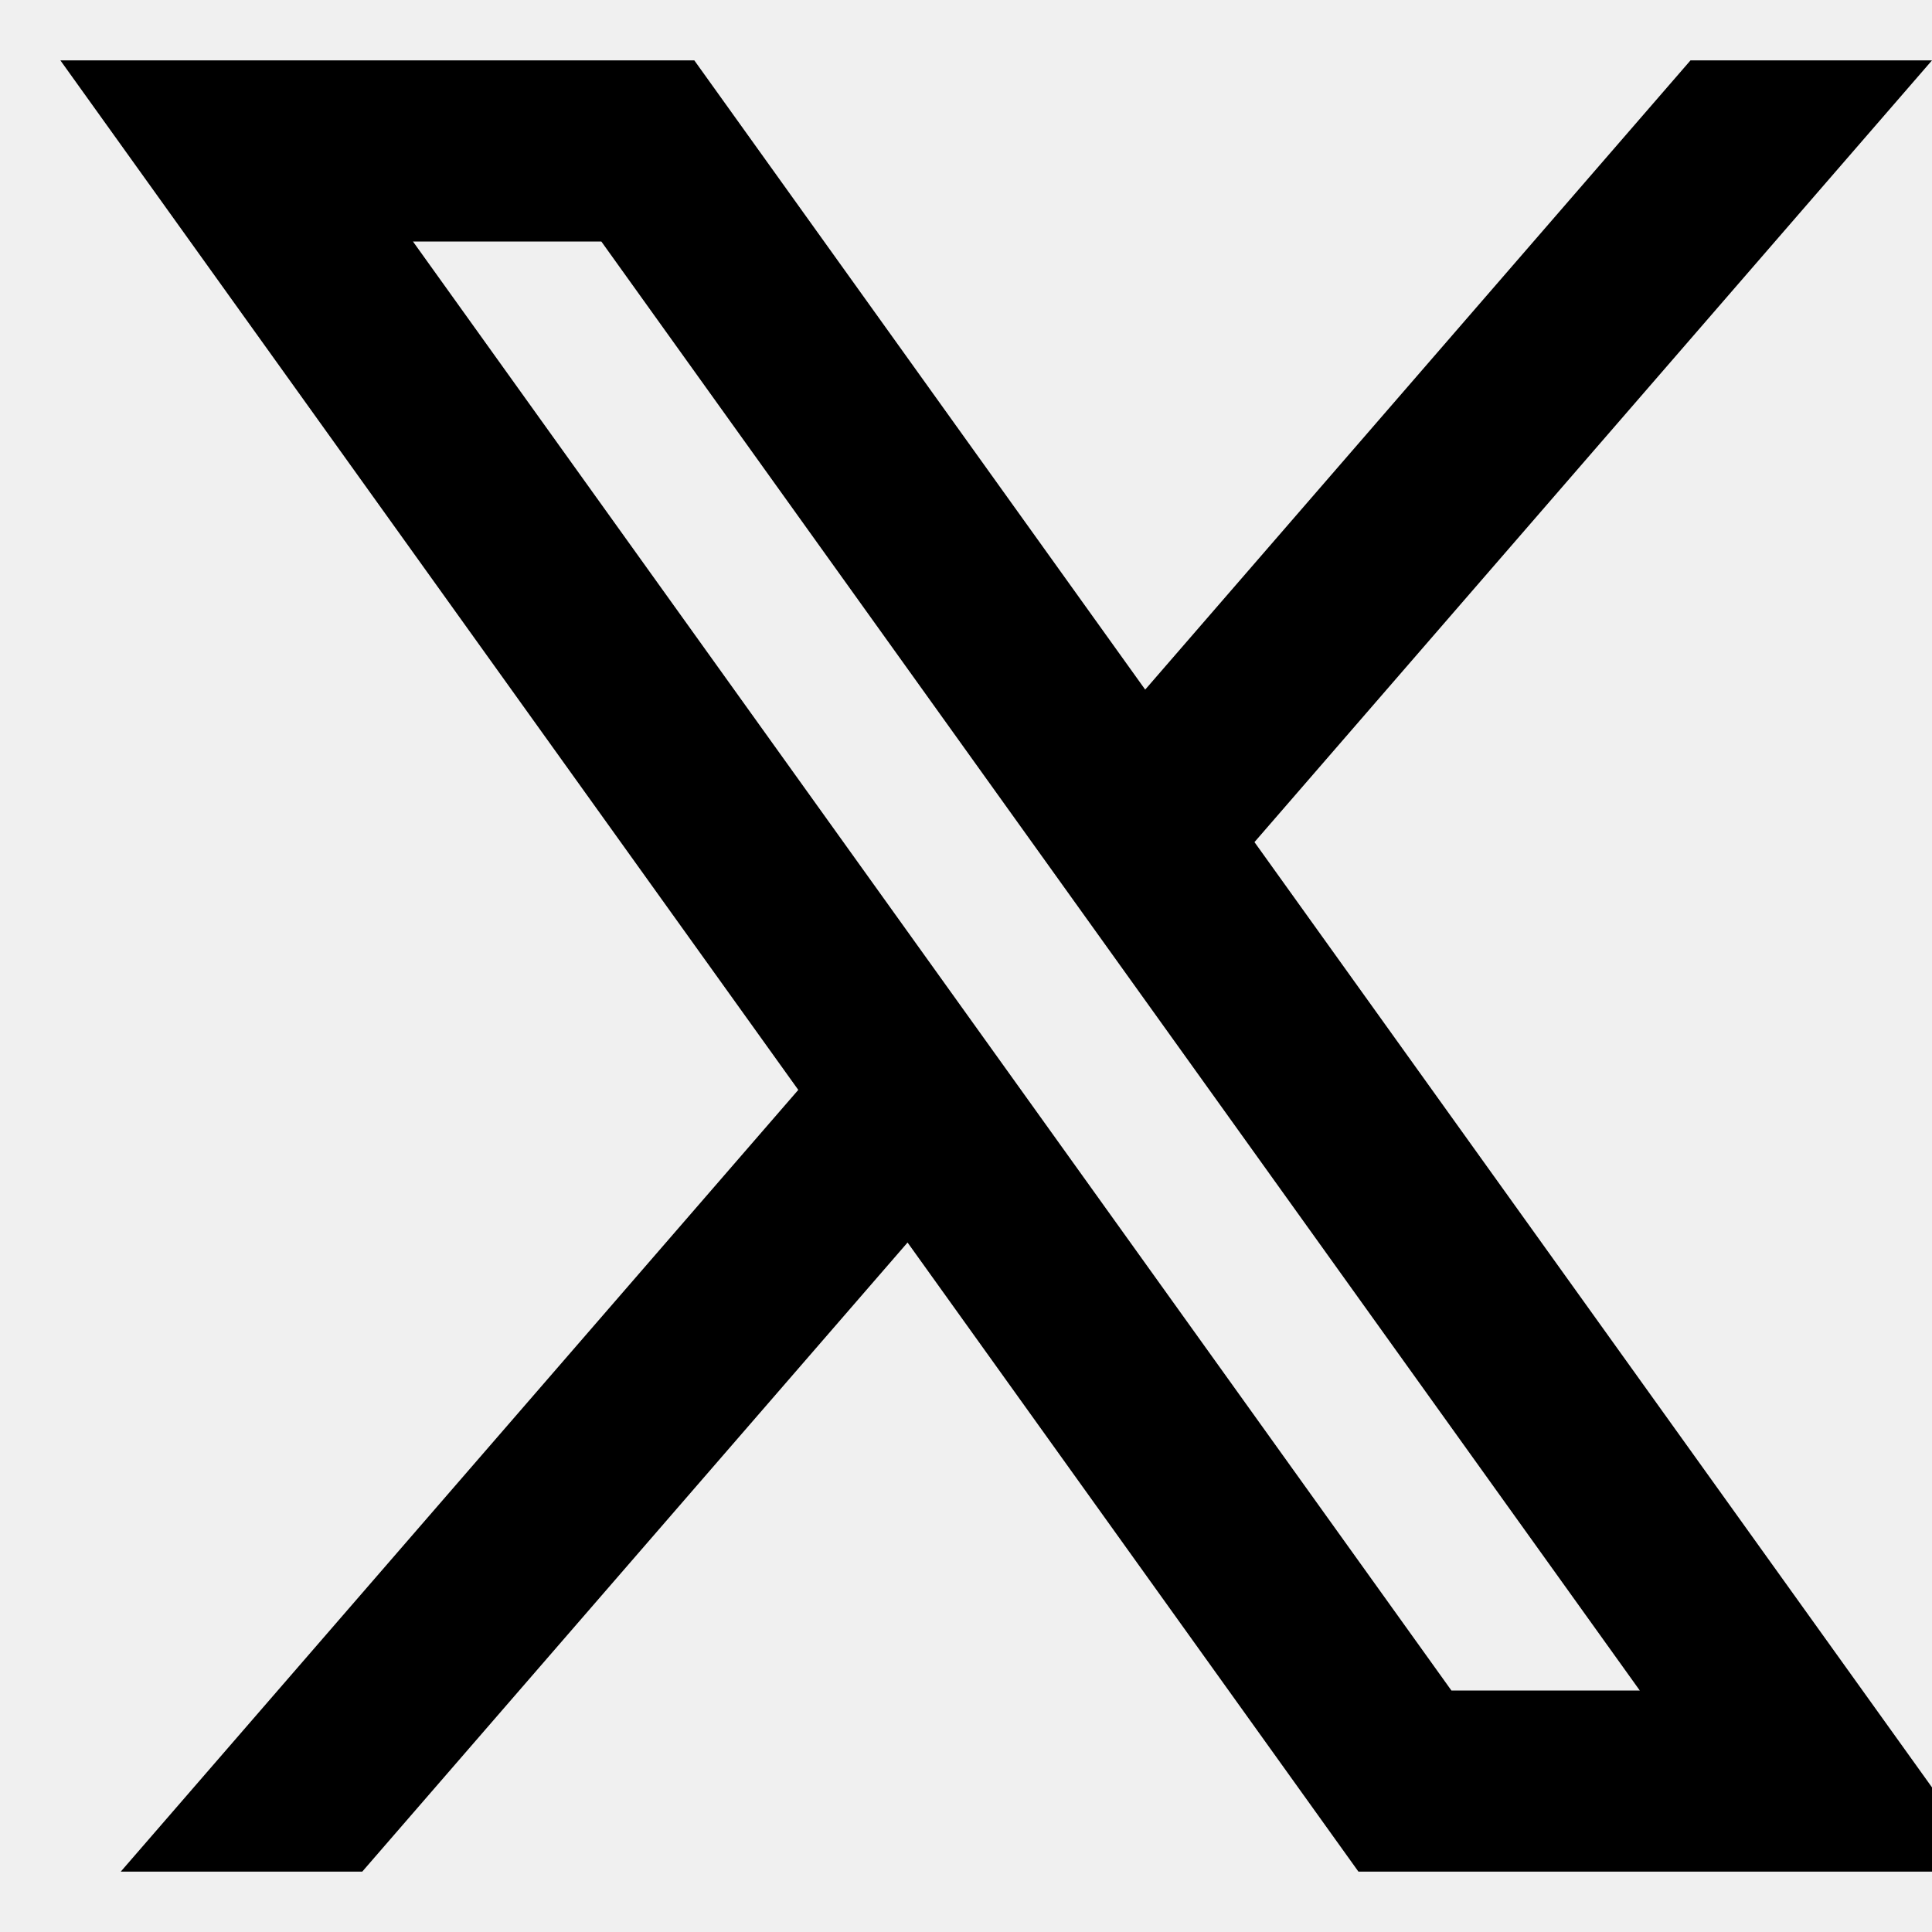
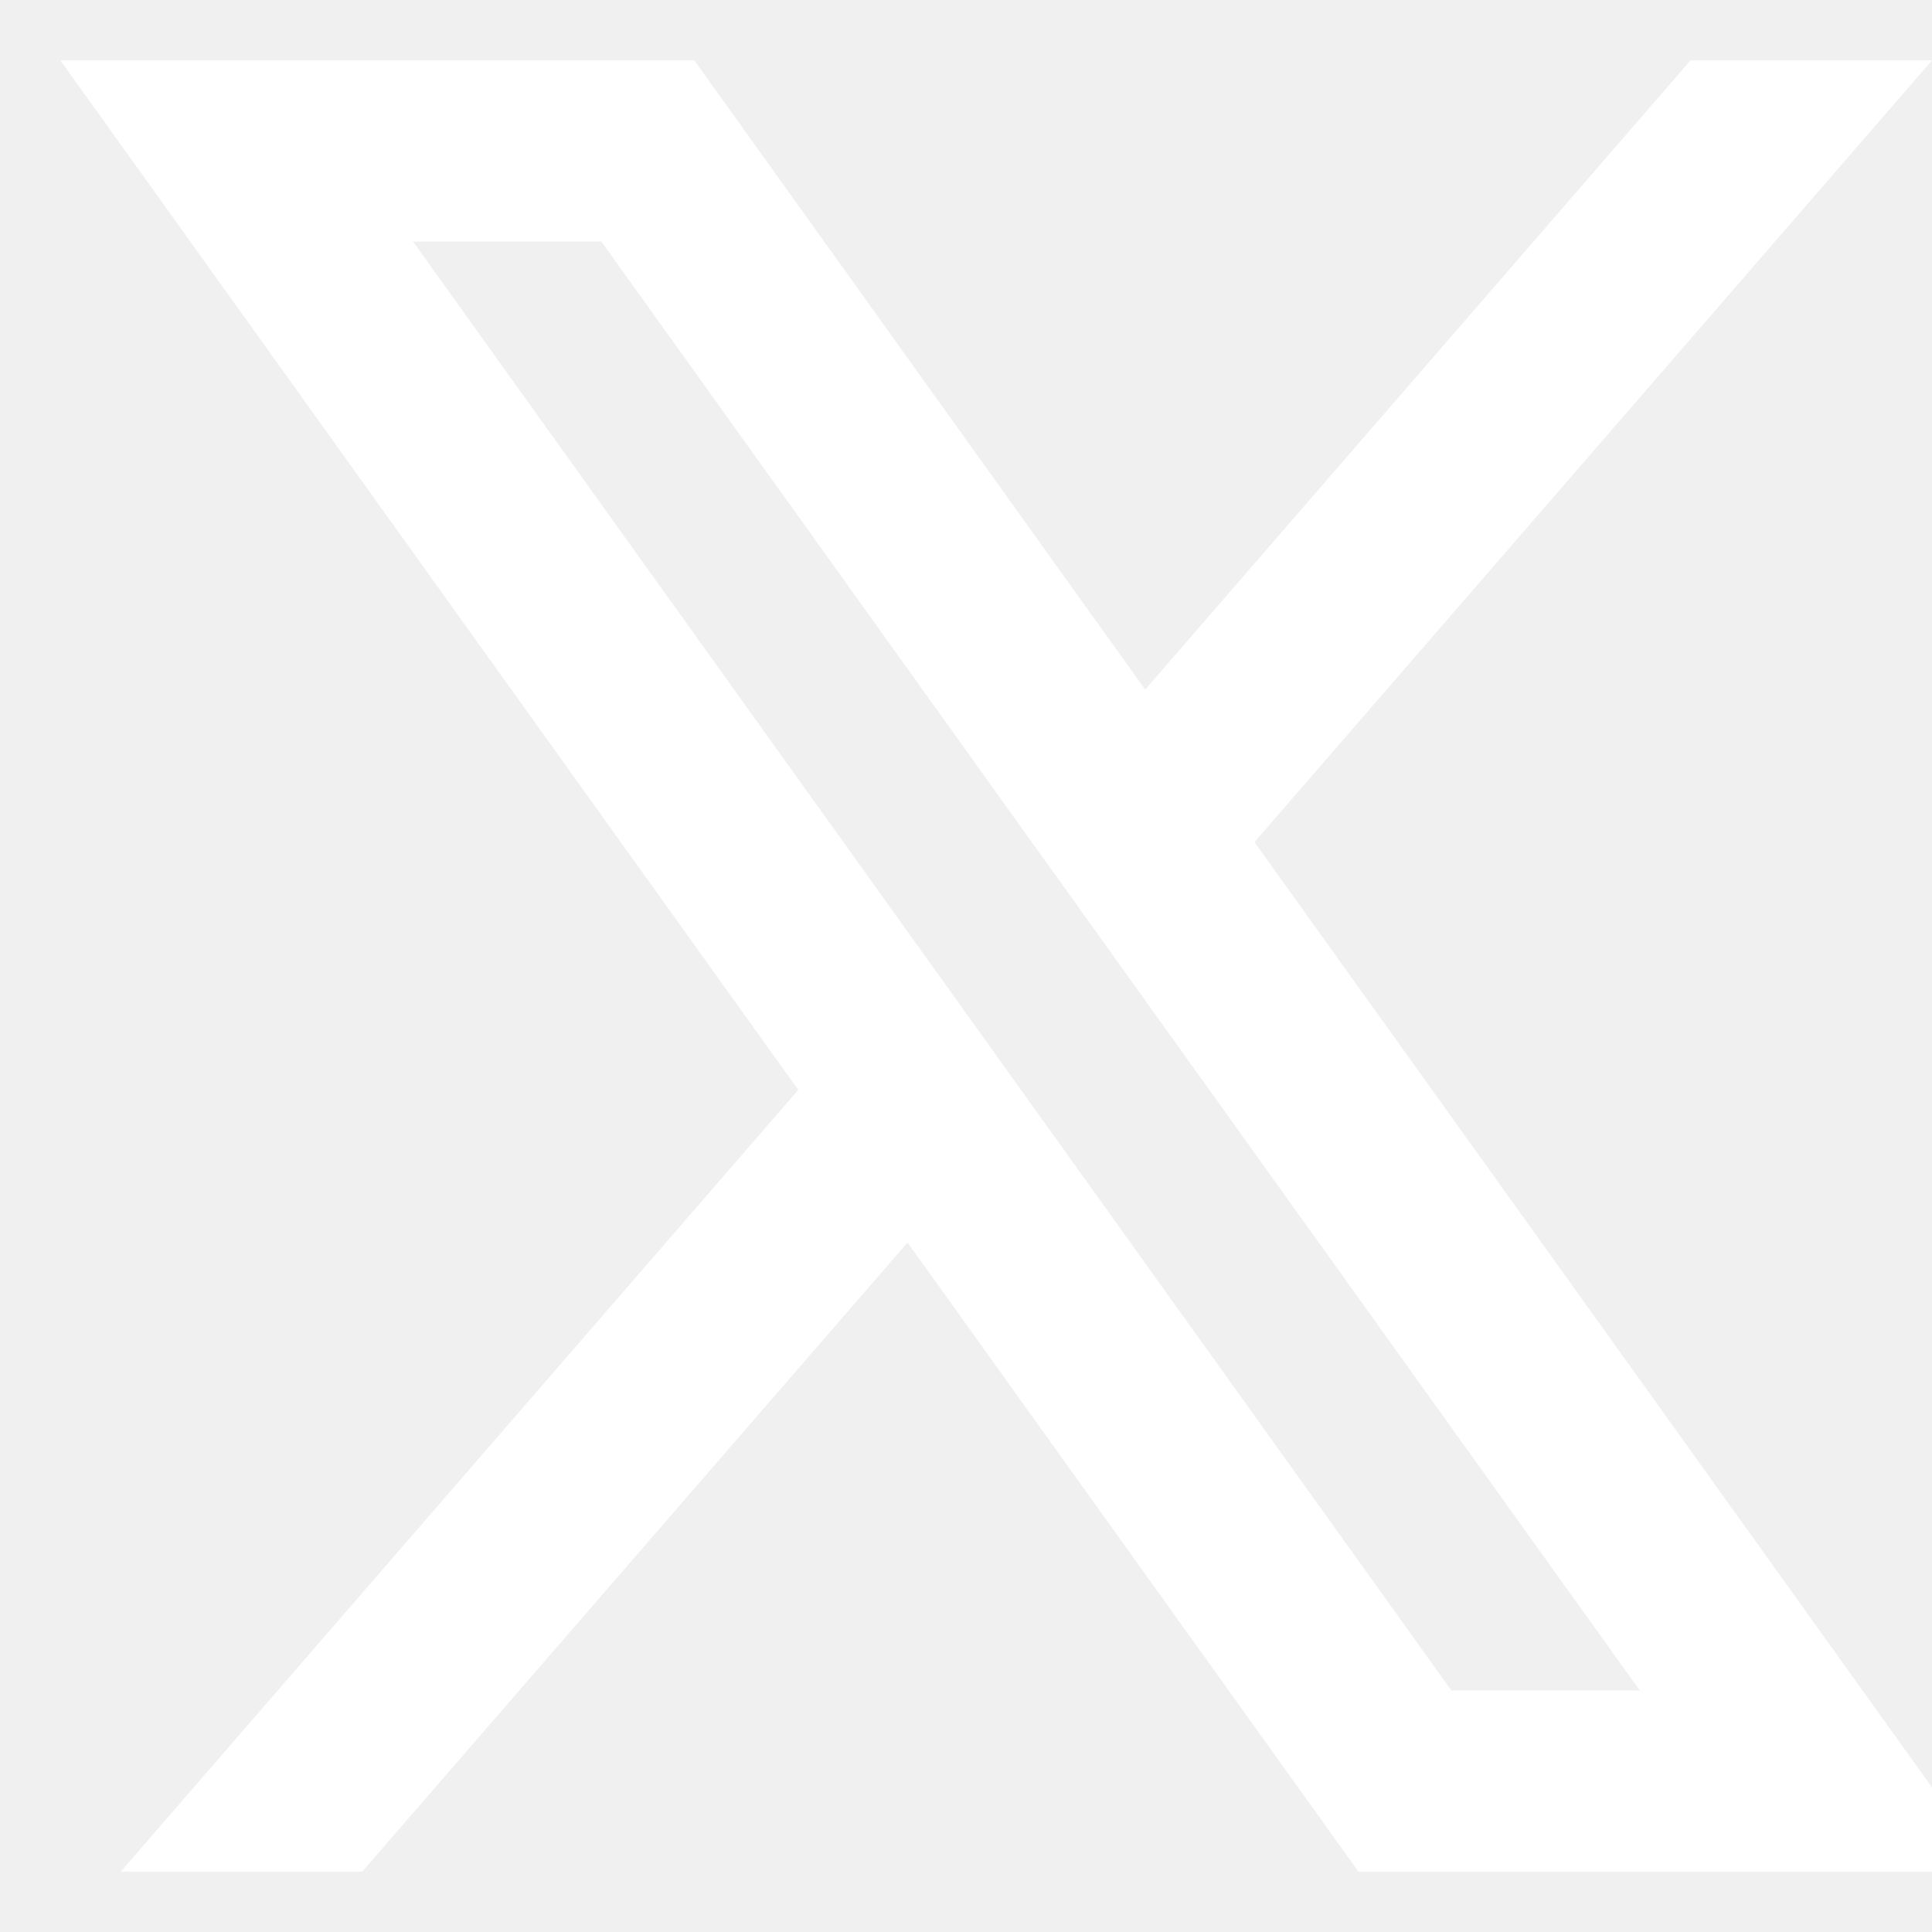
- <svg xmlns="http://www.w3.org/2000/svg" height="16" stroke-linejoin="round" viewBox="0 0 16 16" width="16" style="color: currentcolor;">
-   <path fill-rule="evenodd" clip-rule="evenodd" d="M0.5 0.5H5.75L9.484 5.711L14 0.5H16L10.389 6.974L16.5 15.5H11.25L7.516 10.29L3 15.5H1L6.611 9.026L0.5 0.5ZM12.02 14L3.42 2H4.98L13.58 14H12.02Z" fill="currentColor" />
+ <svg viewBox="0 0 16 16" width="16" height="16" fill="#FFFFFF">
+   <path fill-rule="evenodd" clip-rule="evenodd" d="M0.5 0.5H5.75L9.484 5.711L14 0.5H16L10.389 6.974L16.5 15.5H11.25L7.516 10.29L3 15.5H1L6.611 9.026L0.5 0.5ZM12.02 14L3.42 2H4.98L13.58 14H12.02Z" />
</svg>
